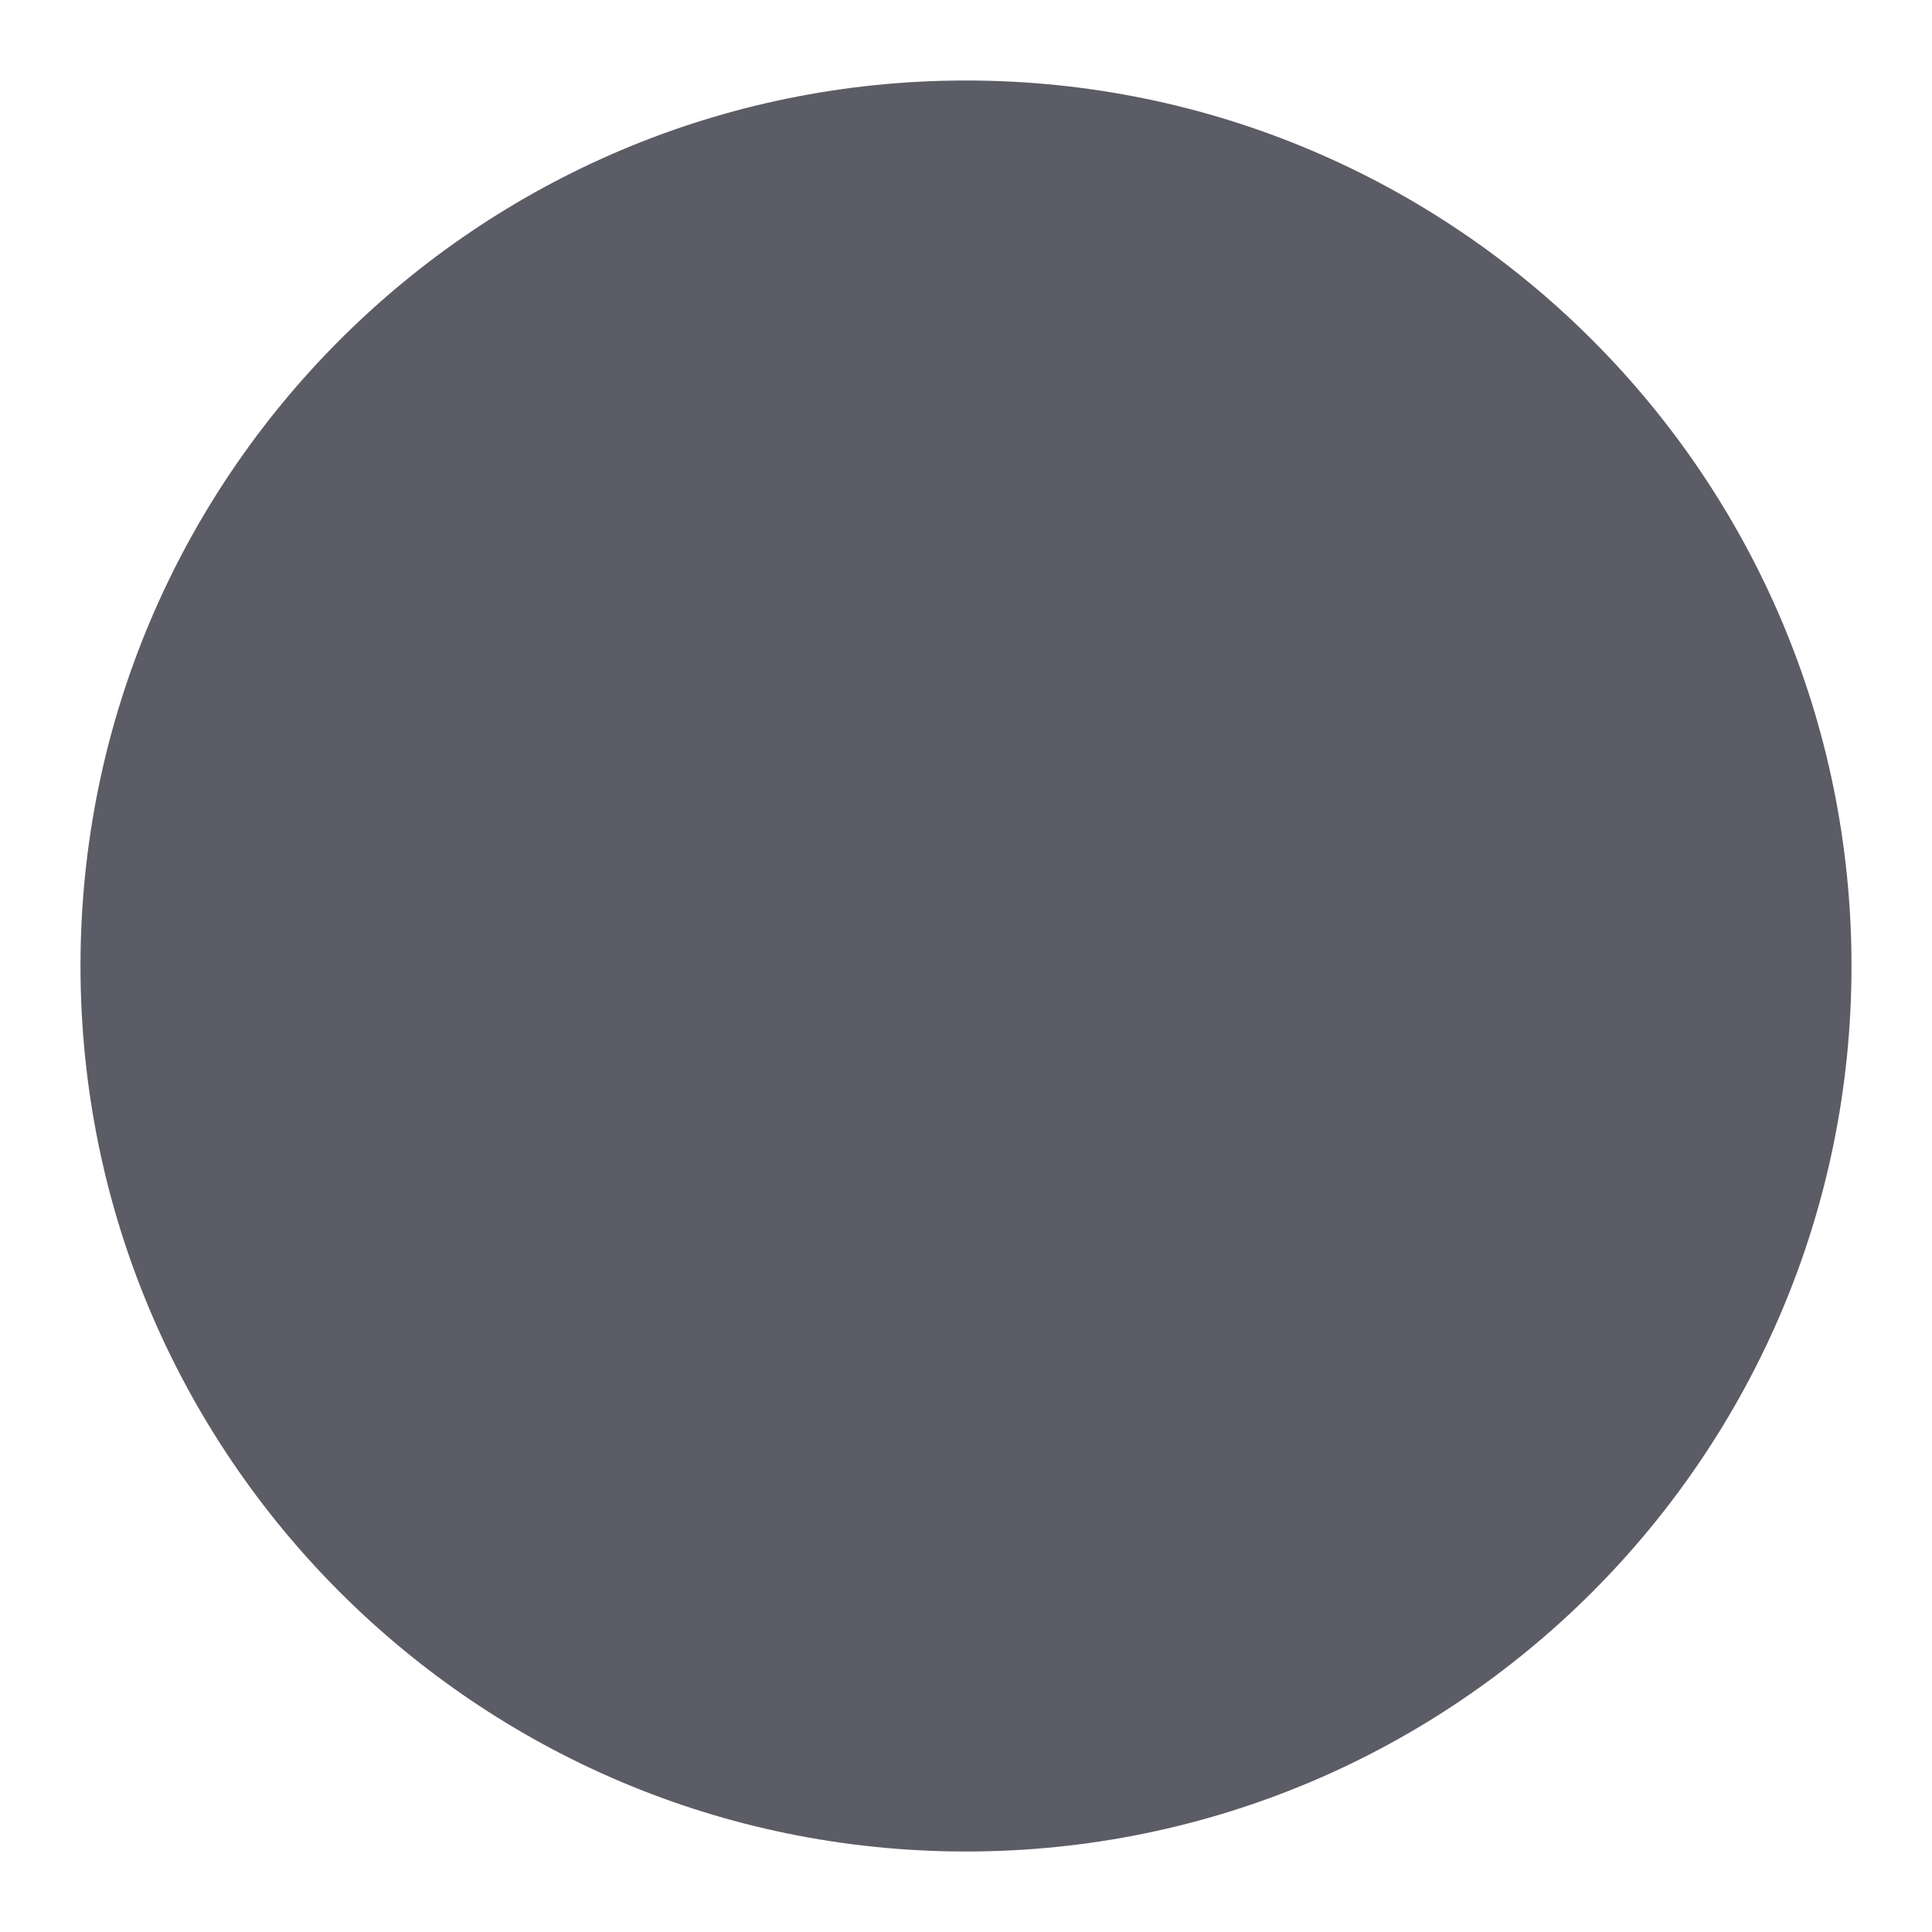
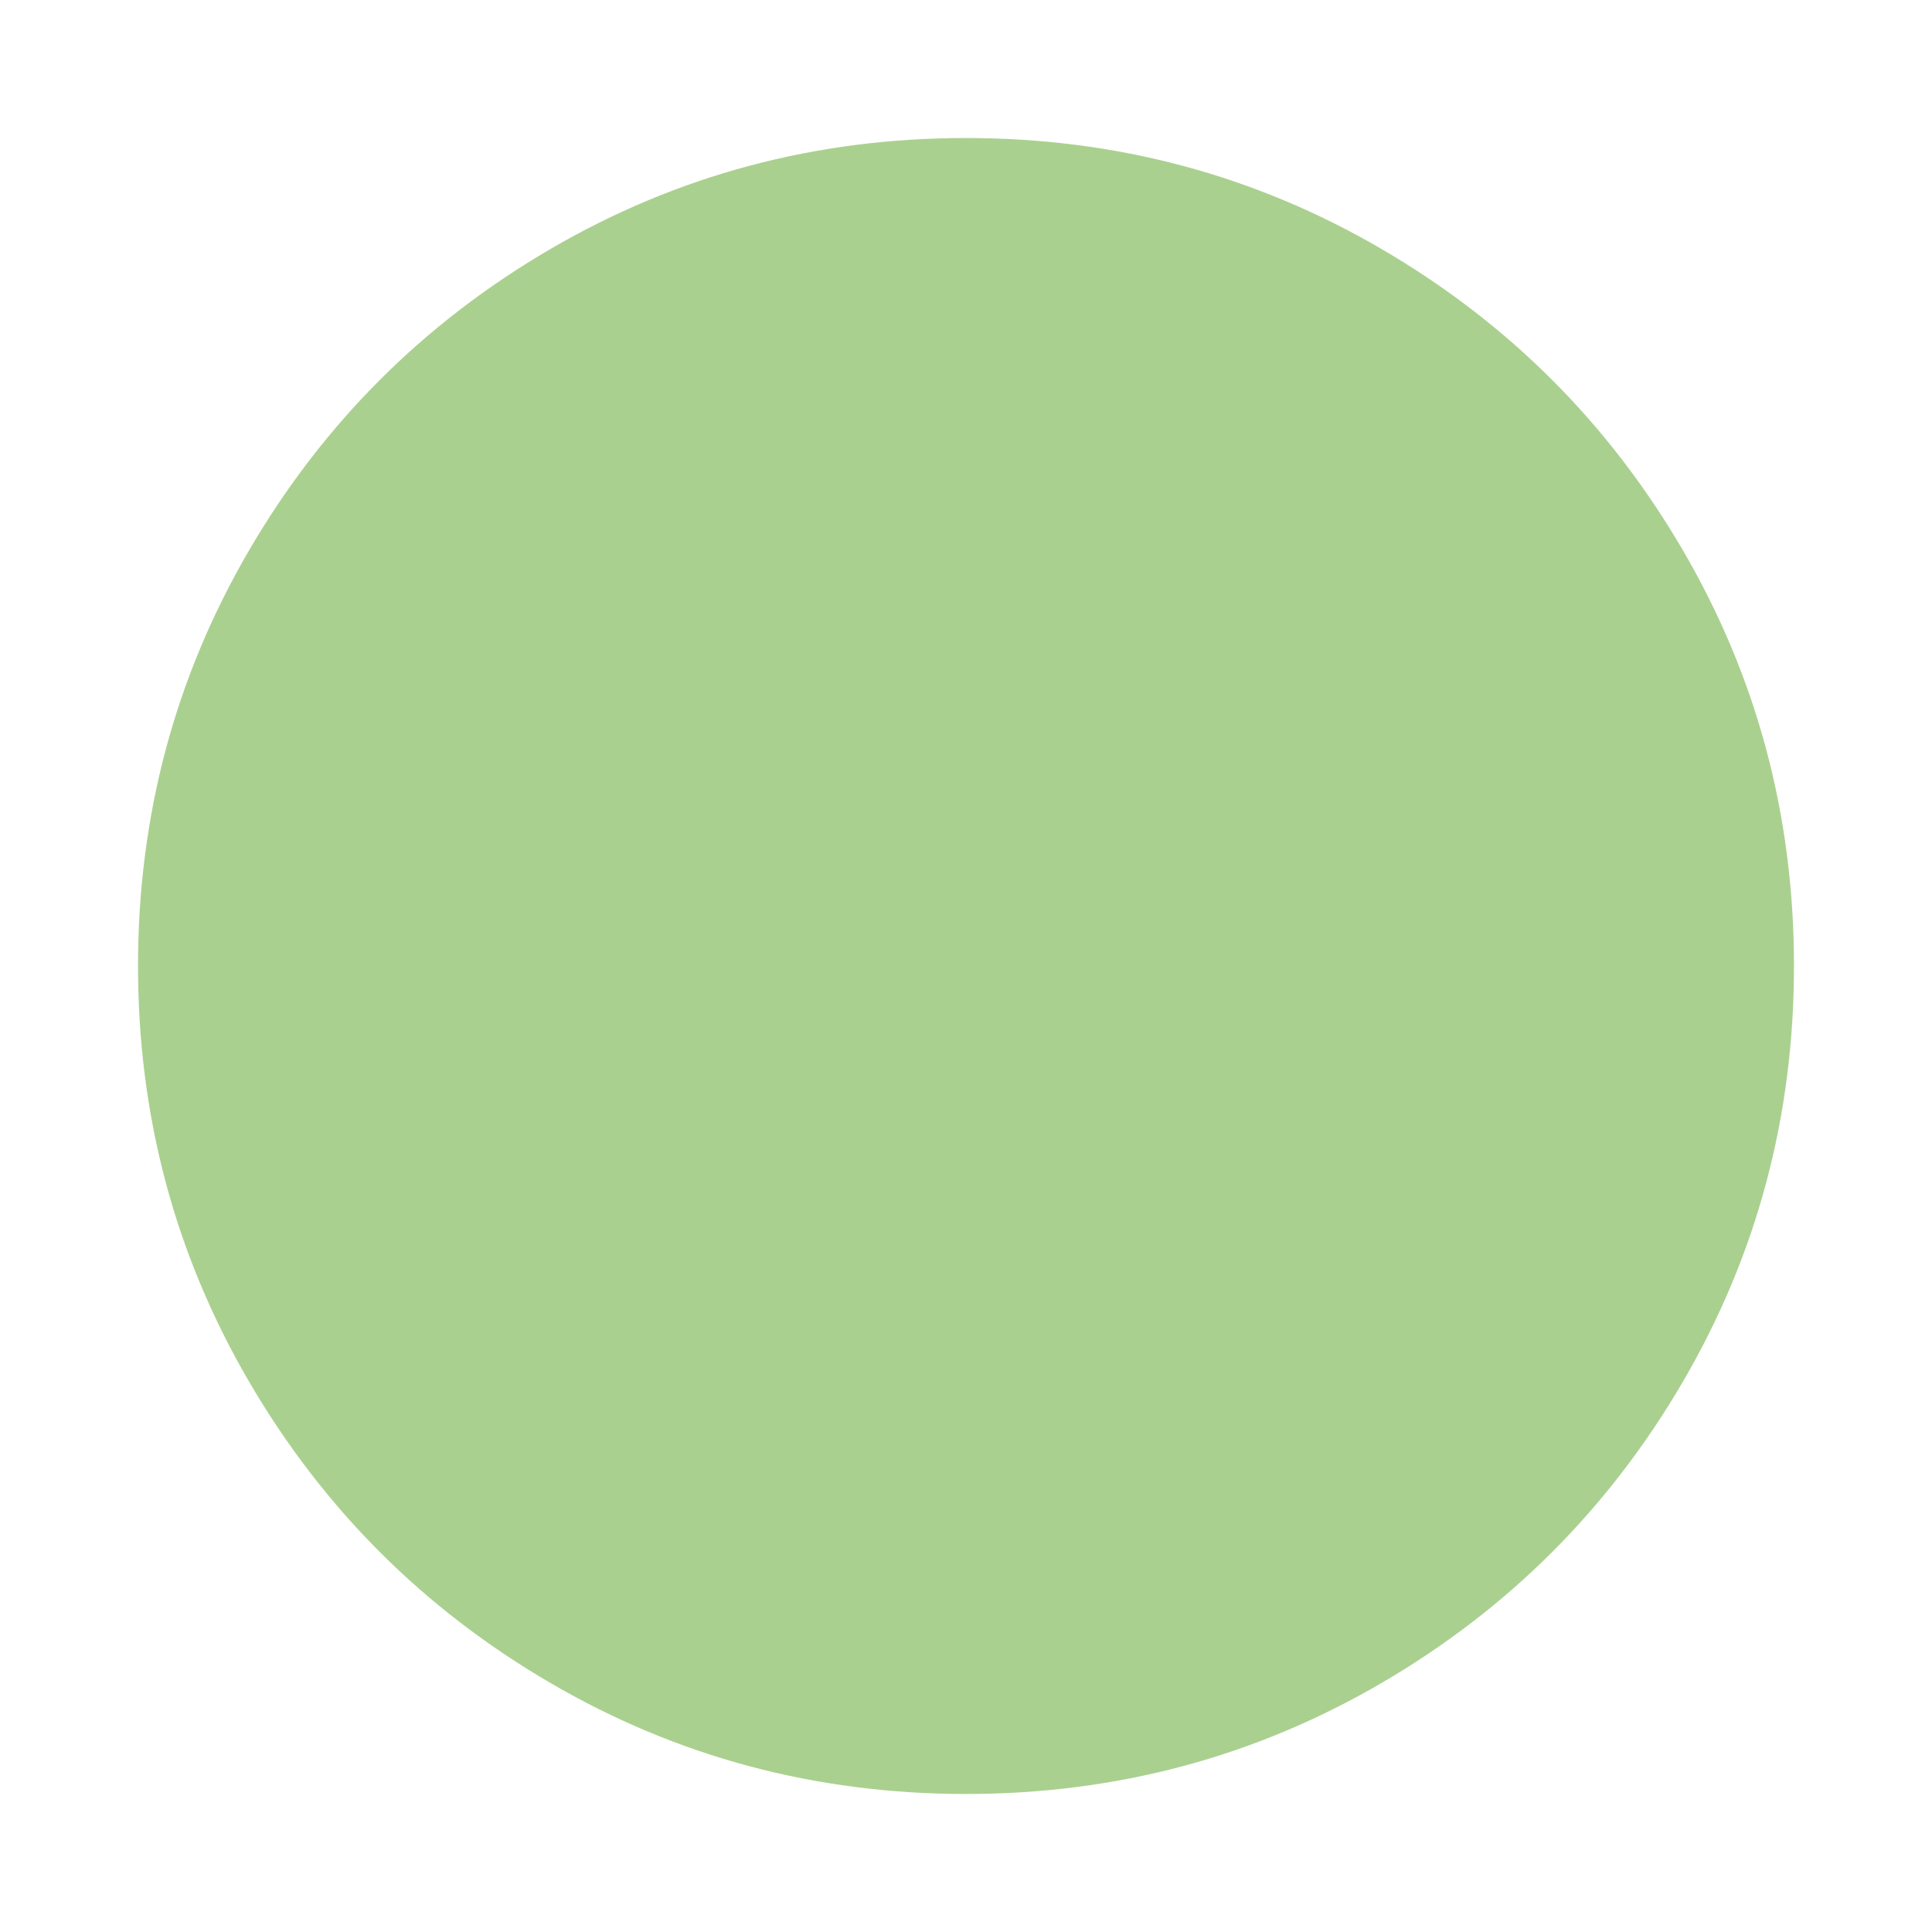
- <svg xmlns="http://www.w3.org/2000/svg" t="1701322145342" class="icon" viewBox="0 0 1024 1024" version="1.1" p-id="9054" width="200" height="200">
-   <path d="M512 512m-469.333 0a469.333 469.333 0 1 0 938.667 0 469.333 469.333 0 1 0-938.667 0Z" fill="#5C5C66" p-id="9055" />
+ <svg xmlns="http://www.w3.org/2000/svg" t="1701334350404" class="icon" viewBox="0 0 1024 1024" version="1.1" p-id="5849" width="200" height="200">
+   <path d="M950.848 512q0 119.424-58.848 220.288t-159.712 159.712-220.288 58.848-220.288-58.848-159.712-159.712-58.848-220.288 58.848-220.288 159.712-159.712 220.288-58.848 220.288 58.848 159.712 159.712 58.848 220.288z" p-id="5850" fill="#aad08f" />
</svg>
